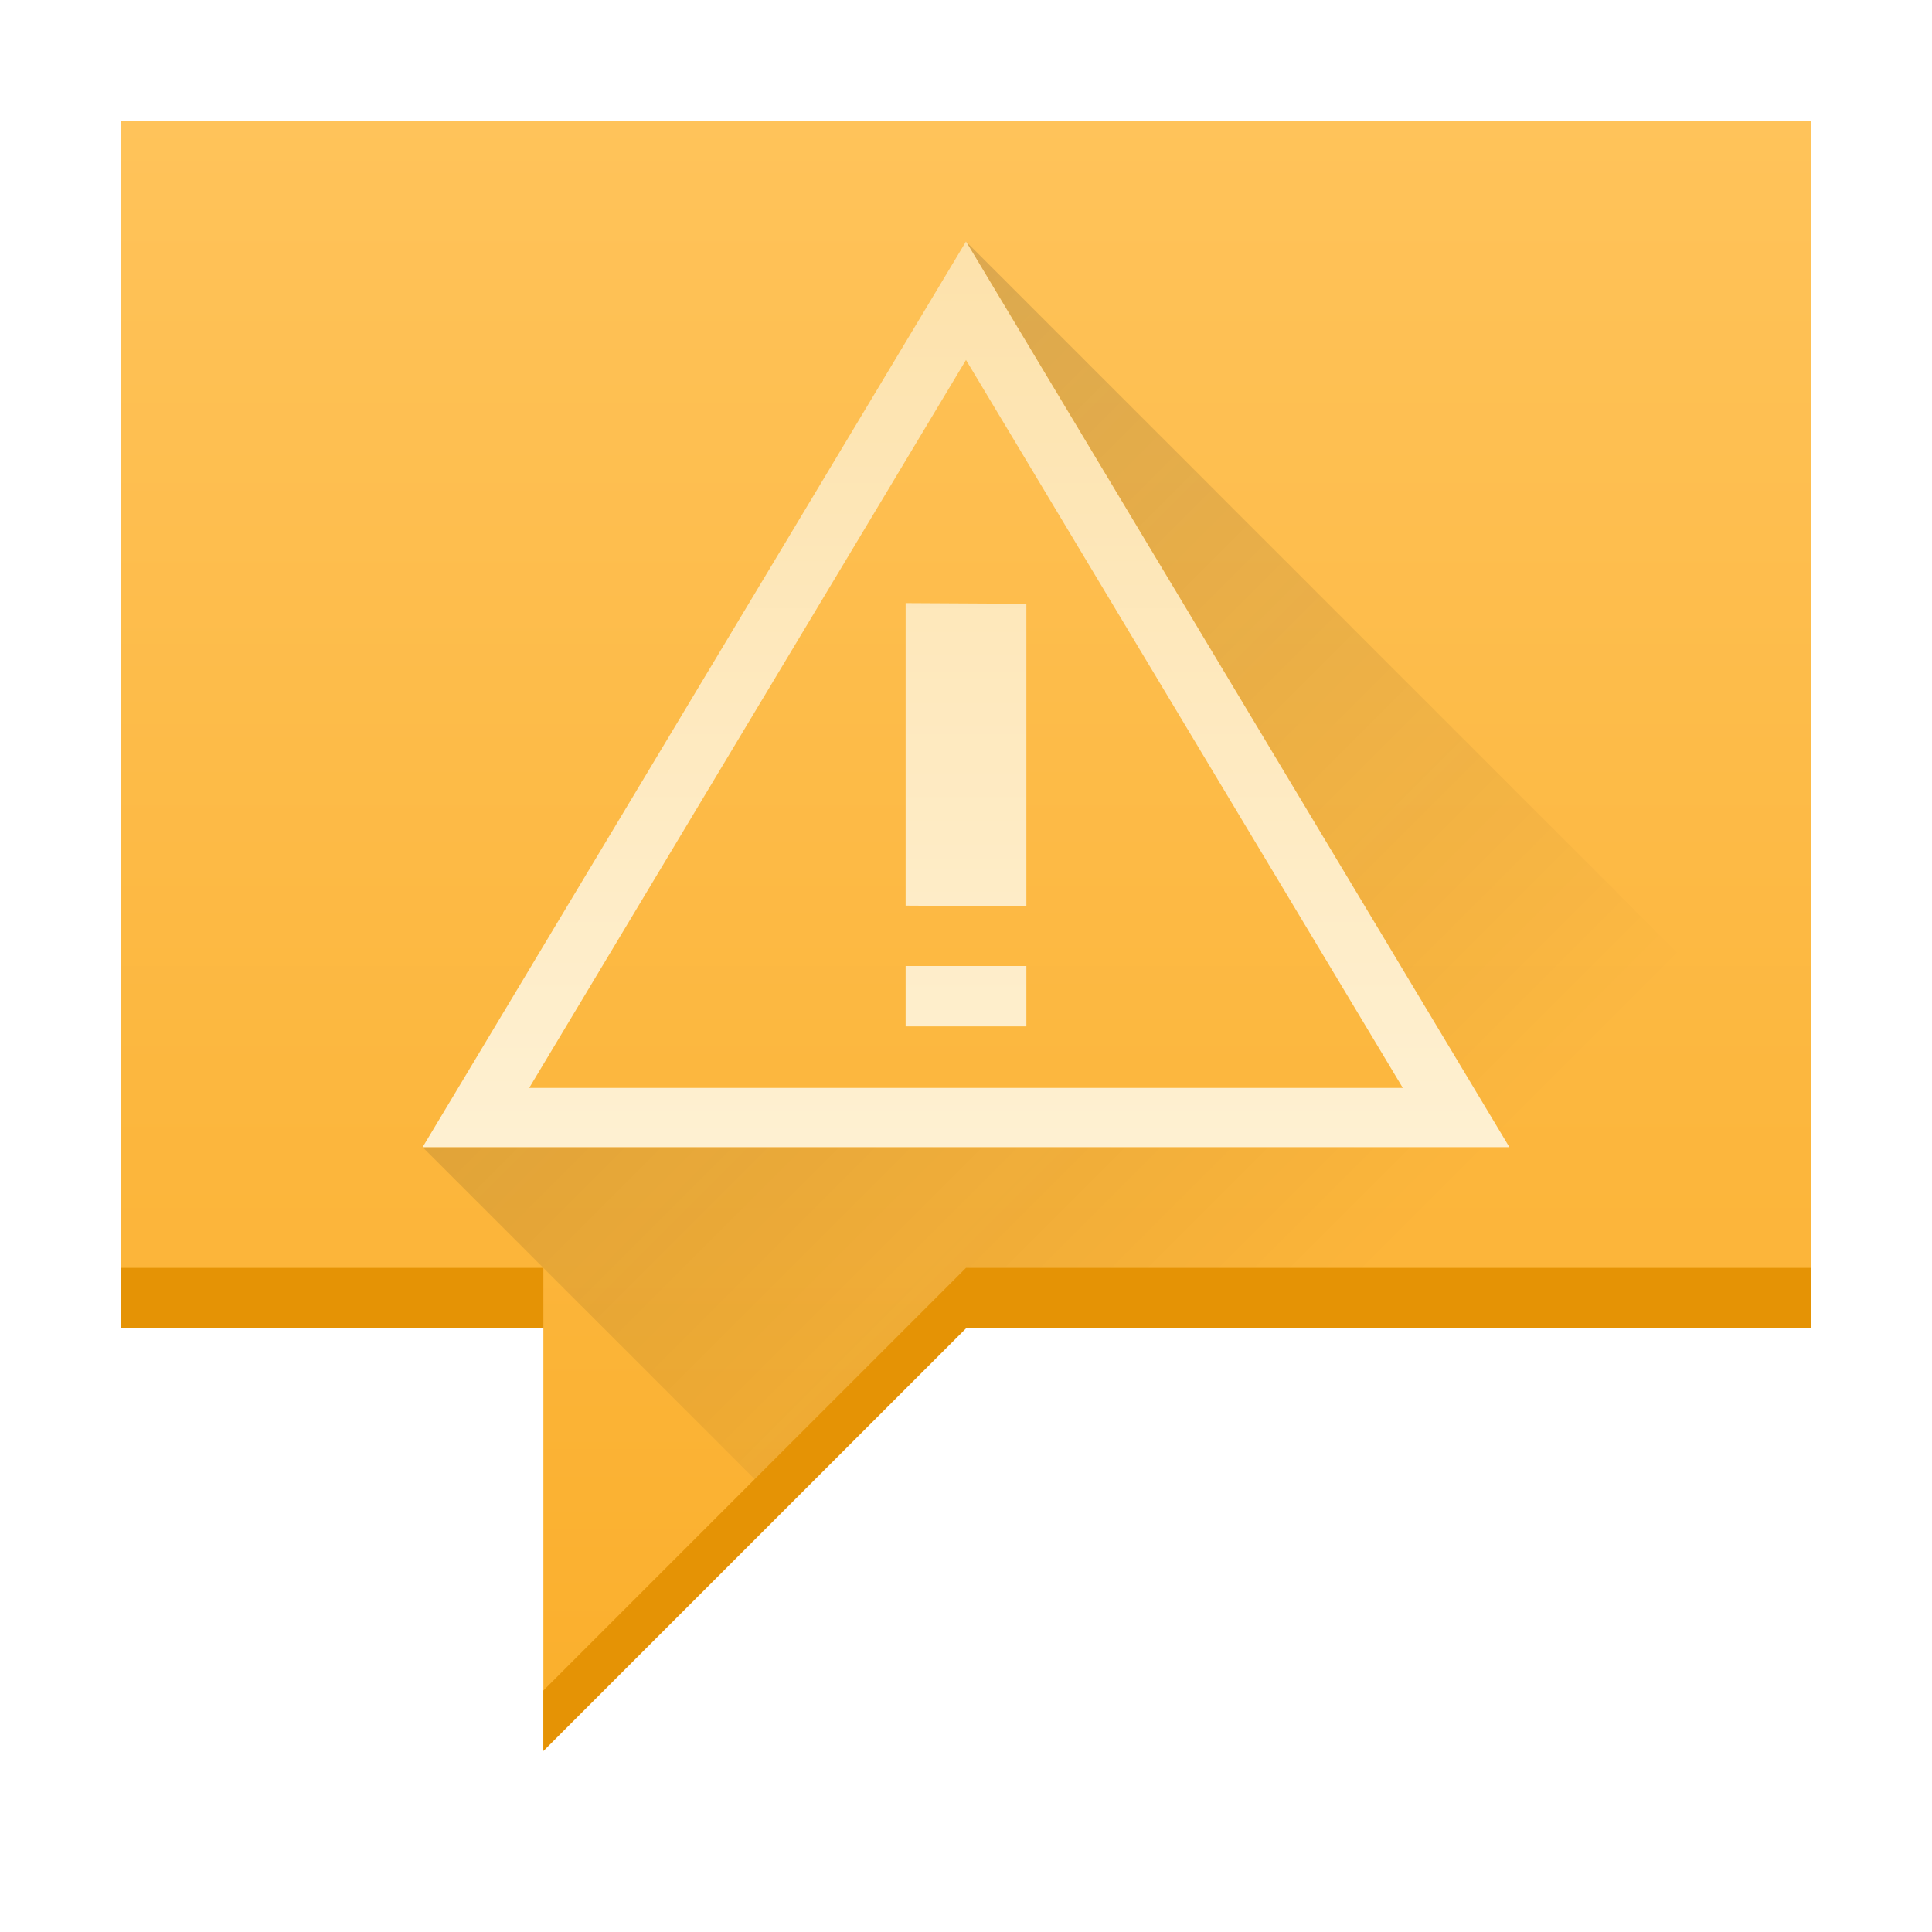
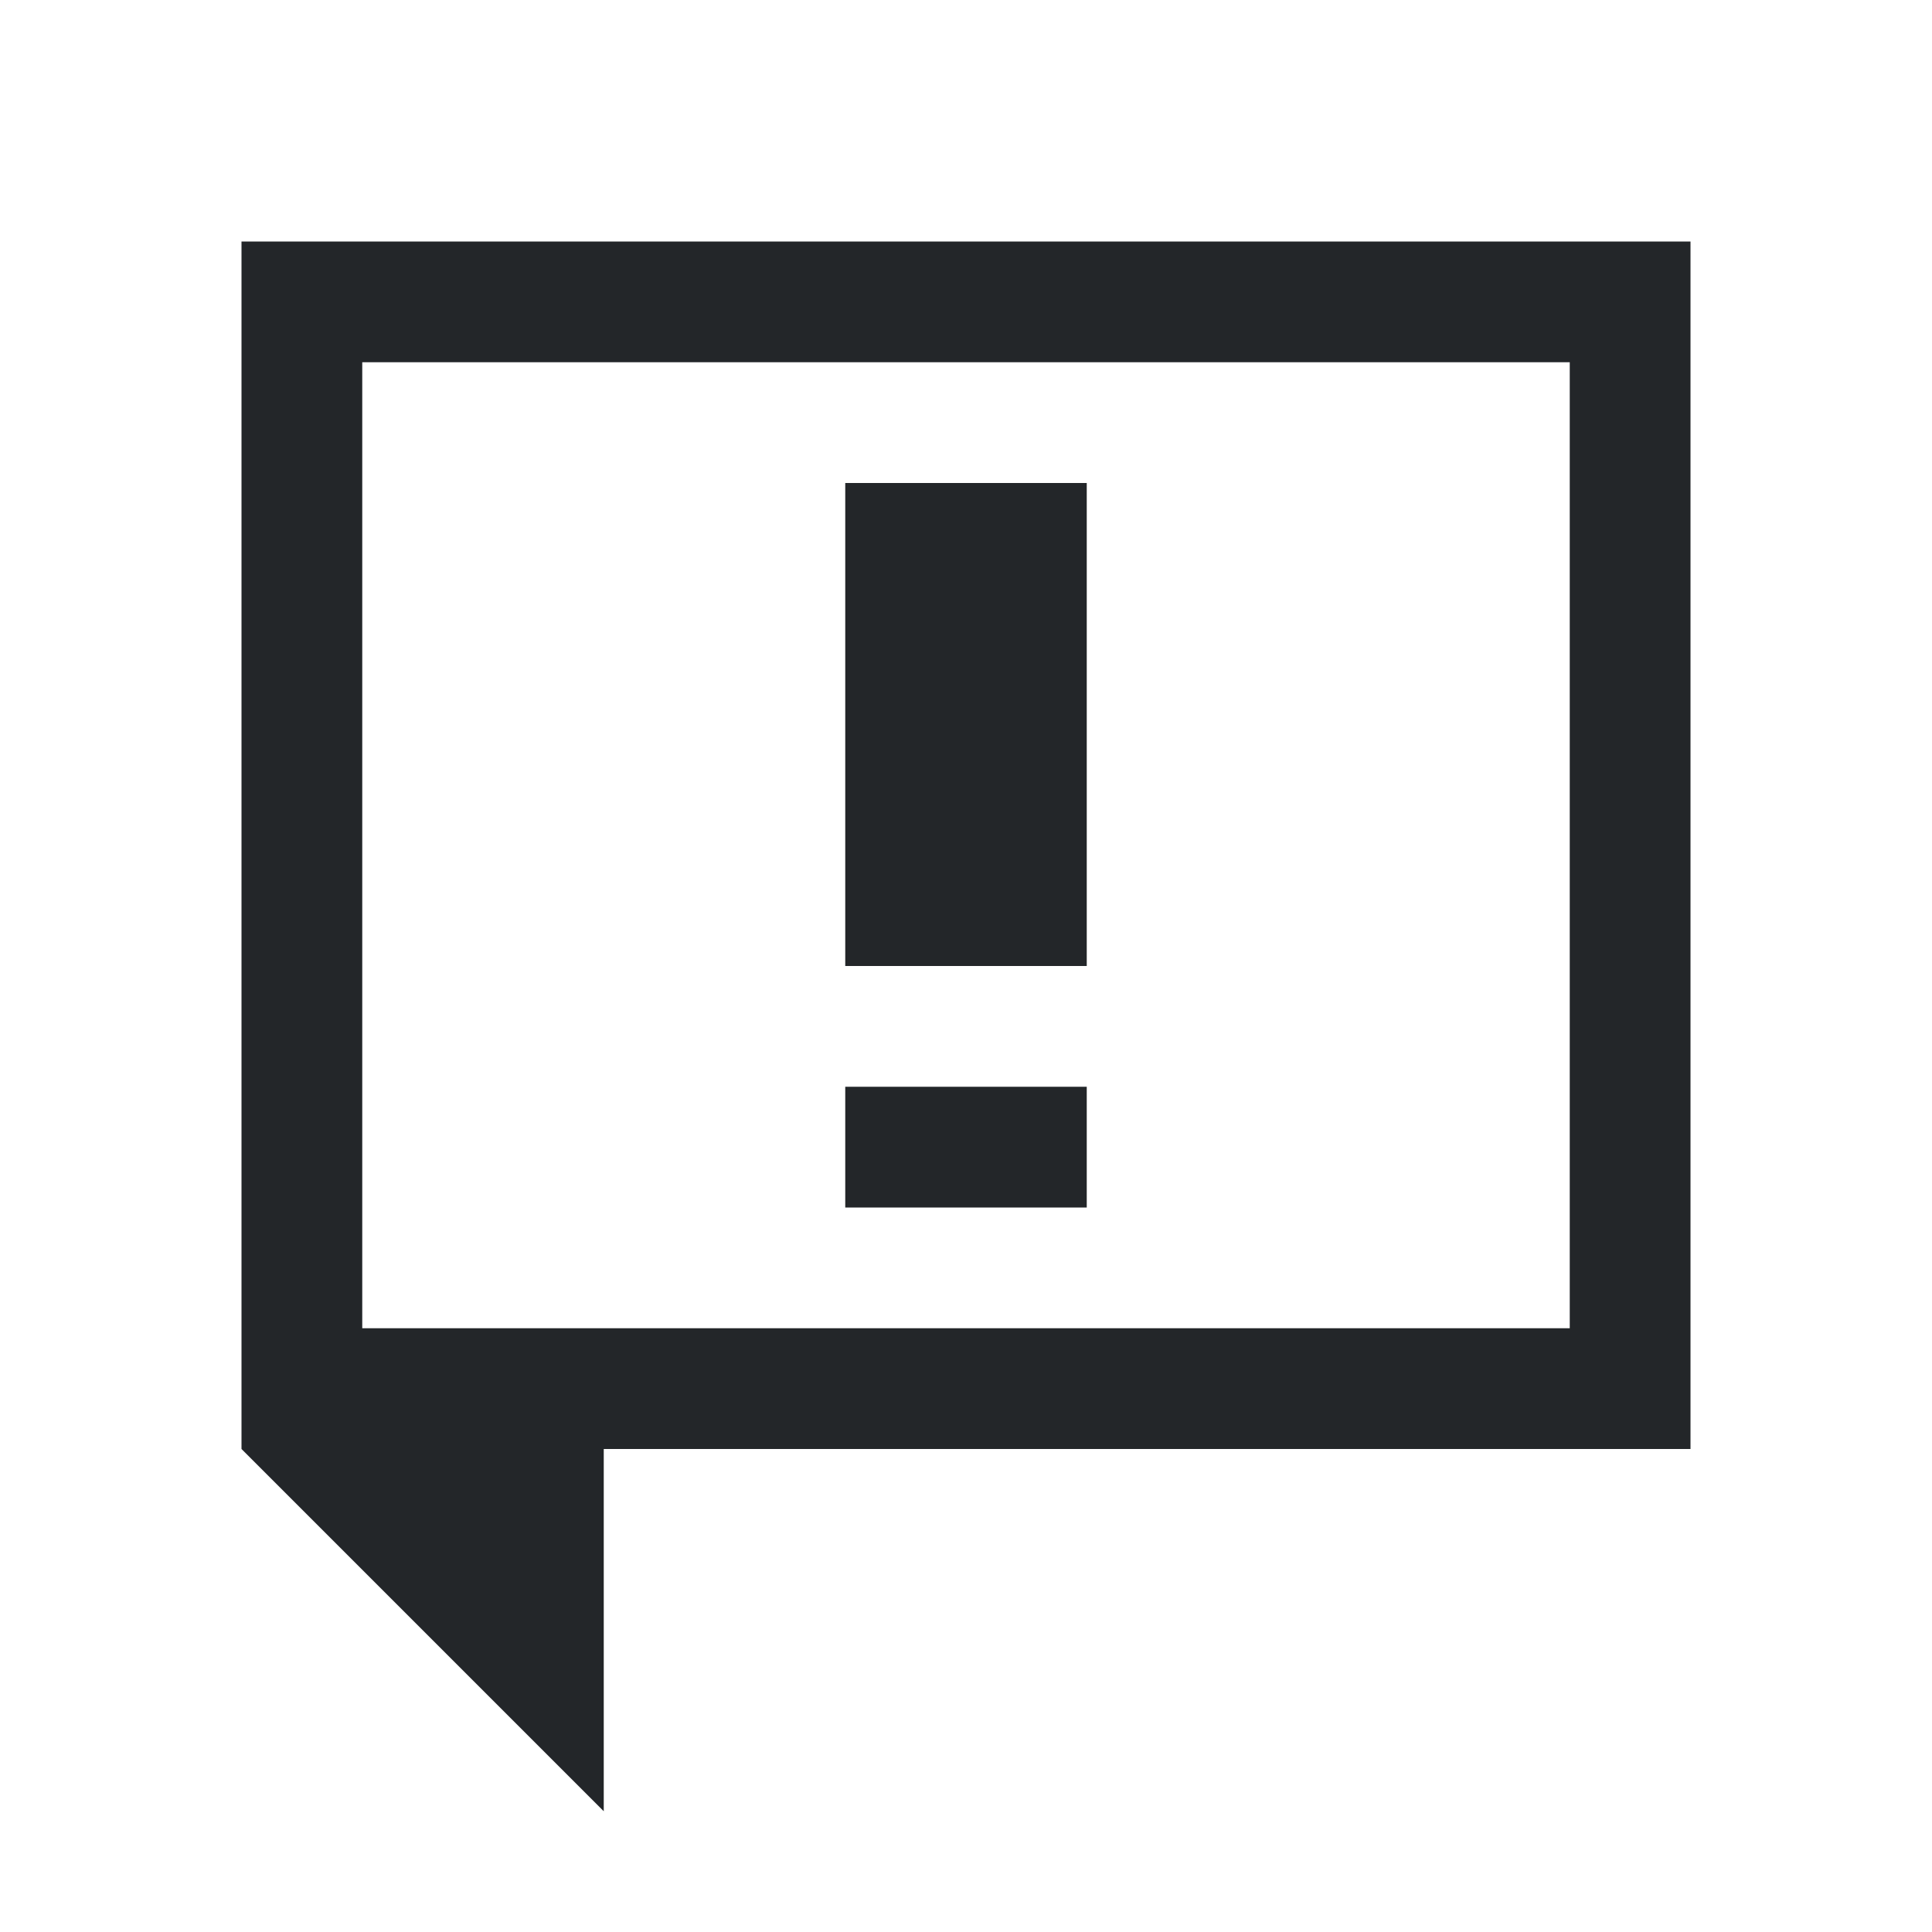
- <svg xmlns="http://www.w3.org/2000/svg" viewBox="0 0 32 32">
-   <linearGradient id="a" x2="0" y1="44" y2="7" gradientTransform="matrix(-.7567567 0 0 .7567567 35.2973 -3.297288)" gradientUnits="userSpaceOnUse">
-     <stop stop-color="#faae2a" offset="0" />
-     <stop stop-color="#ffc35a" offset="1" />
-   </linearGradient>
-   <linearGradient id="b" x1="7.923" x2="23" y1="5.769" y2="20.846" gradientUnits="userSpaceOnUse">
-     <stop stop-color="#292c2f" offset="0" />
-     <stop stop-opacity="0" offset="1" />
-   </linearGradient>
-   <linearGradient id="c" x2="0" y1="30" y2="2" gradientTransform="matrix(1.076923 0 0 -1.076923 -1.230769 27.30769)" gradientUnits="userSpaceOnUse">
-     <stop stop-color="#fcd994" offset="0" />
-     <stop stop-color="#fff6e1" offset="1" />
-   </linearGradient>
-   <g stroke-width=".538">
-     <path d="m30 2v20h-14l-7 7v-7h-7v-20z" fill="url(#a)" fill-rule="evenodd" />
-     <path d="m16 4 9 15h-18l6 6 3-3h14v-4z" fill="url(#b)" fill-rule="evenodd" opacity=".2" />
-     <path d="m16 4-9 15h18zm1e-6 1.962 7.235 12.057h-14.47zm-1 4.027v5.011l2 0.011v-5.011zm0 6.011v1h2v-1z" fill="url(#c)" />
-     <path d="m2 21v1h7v-1zm14 0-7 7v1l7-7h14v-1z" fill="#e59305" fill-rule="evenodd" />
-   </g>
+ <svg xmlns="http://www.w3.org/2000/svg" viewBox="0 0 16 16">
+   <defs id="defs3051">
+     <style type="text/css" id="current-color-scheme">
+       .ColorScheme-Text {
+         color:#232629;
+       }
+       </style>
+   </defs>
+   <path d="m2 2v10l3 3v-3h9v-10zm1 1h10v8h-10zm4 6v1h2v-1zm0-5v4h2v-4z" style="fill:currentColor;fill-opacity:1;stroke:none" class="ColorScheme-Text" />
</svg>
